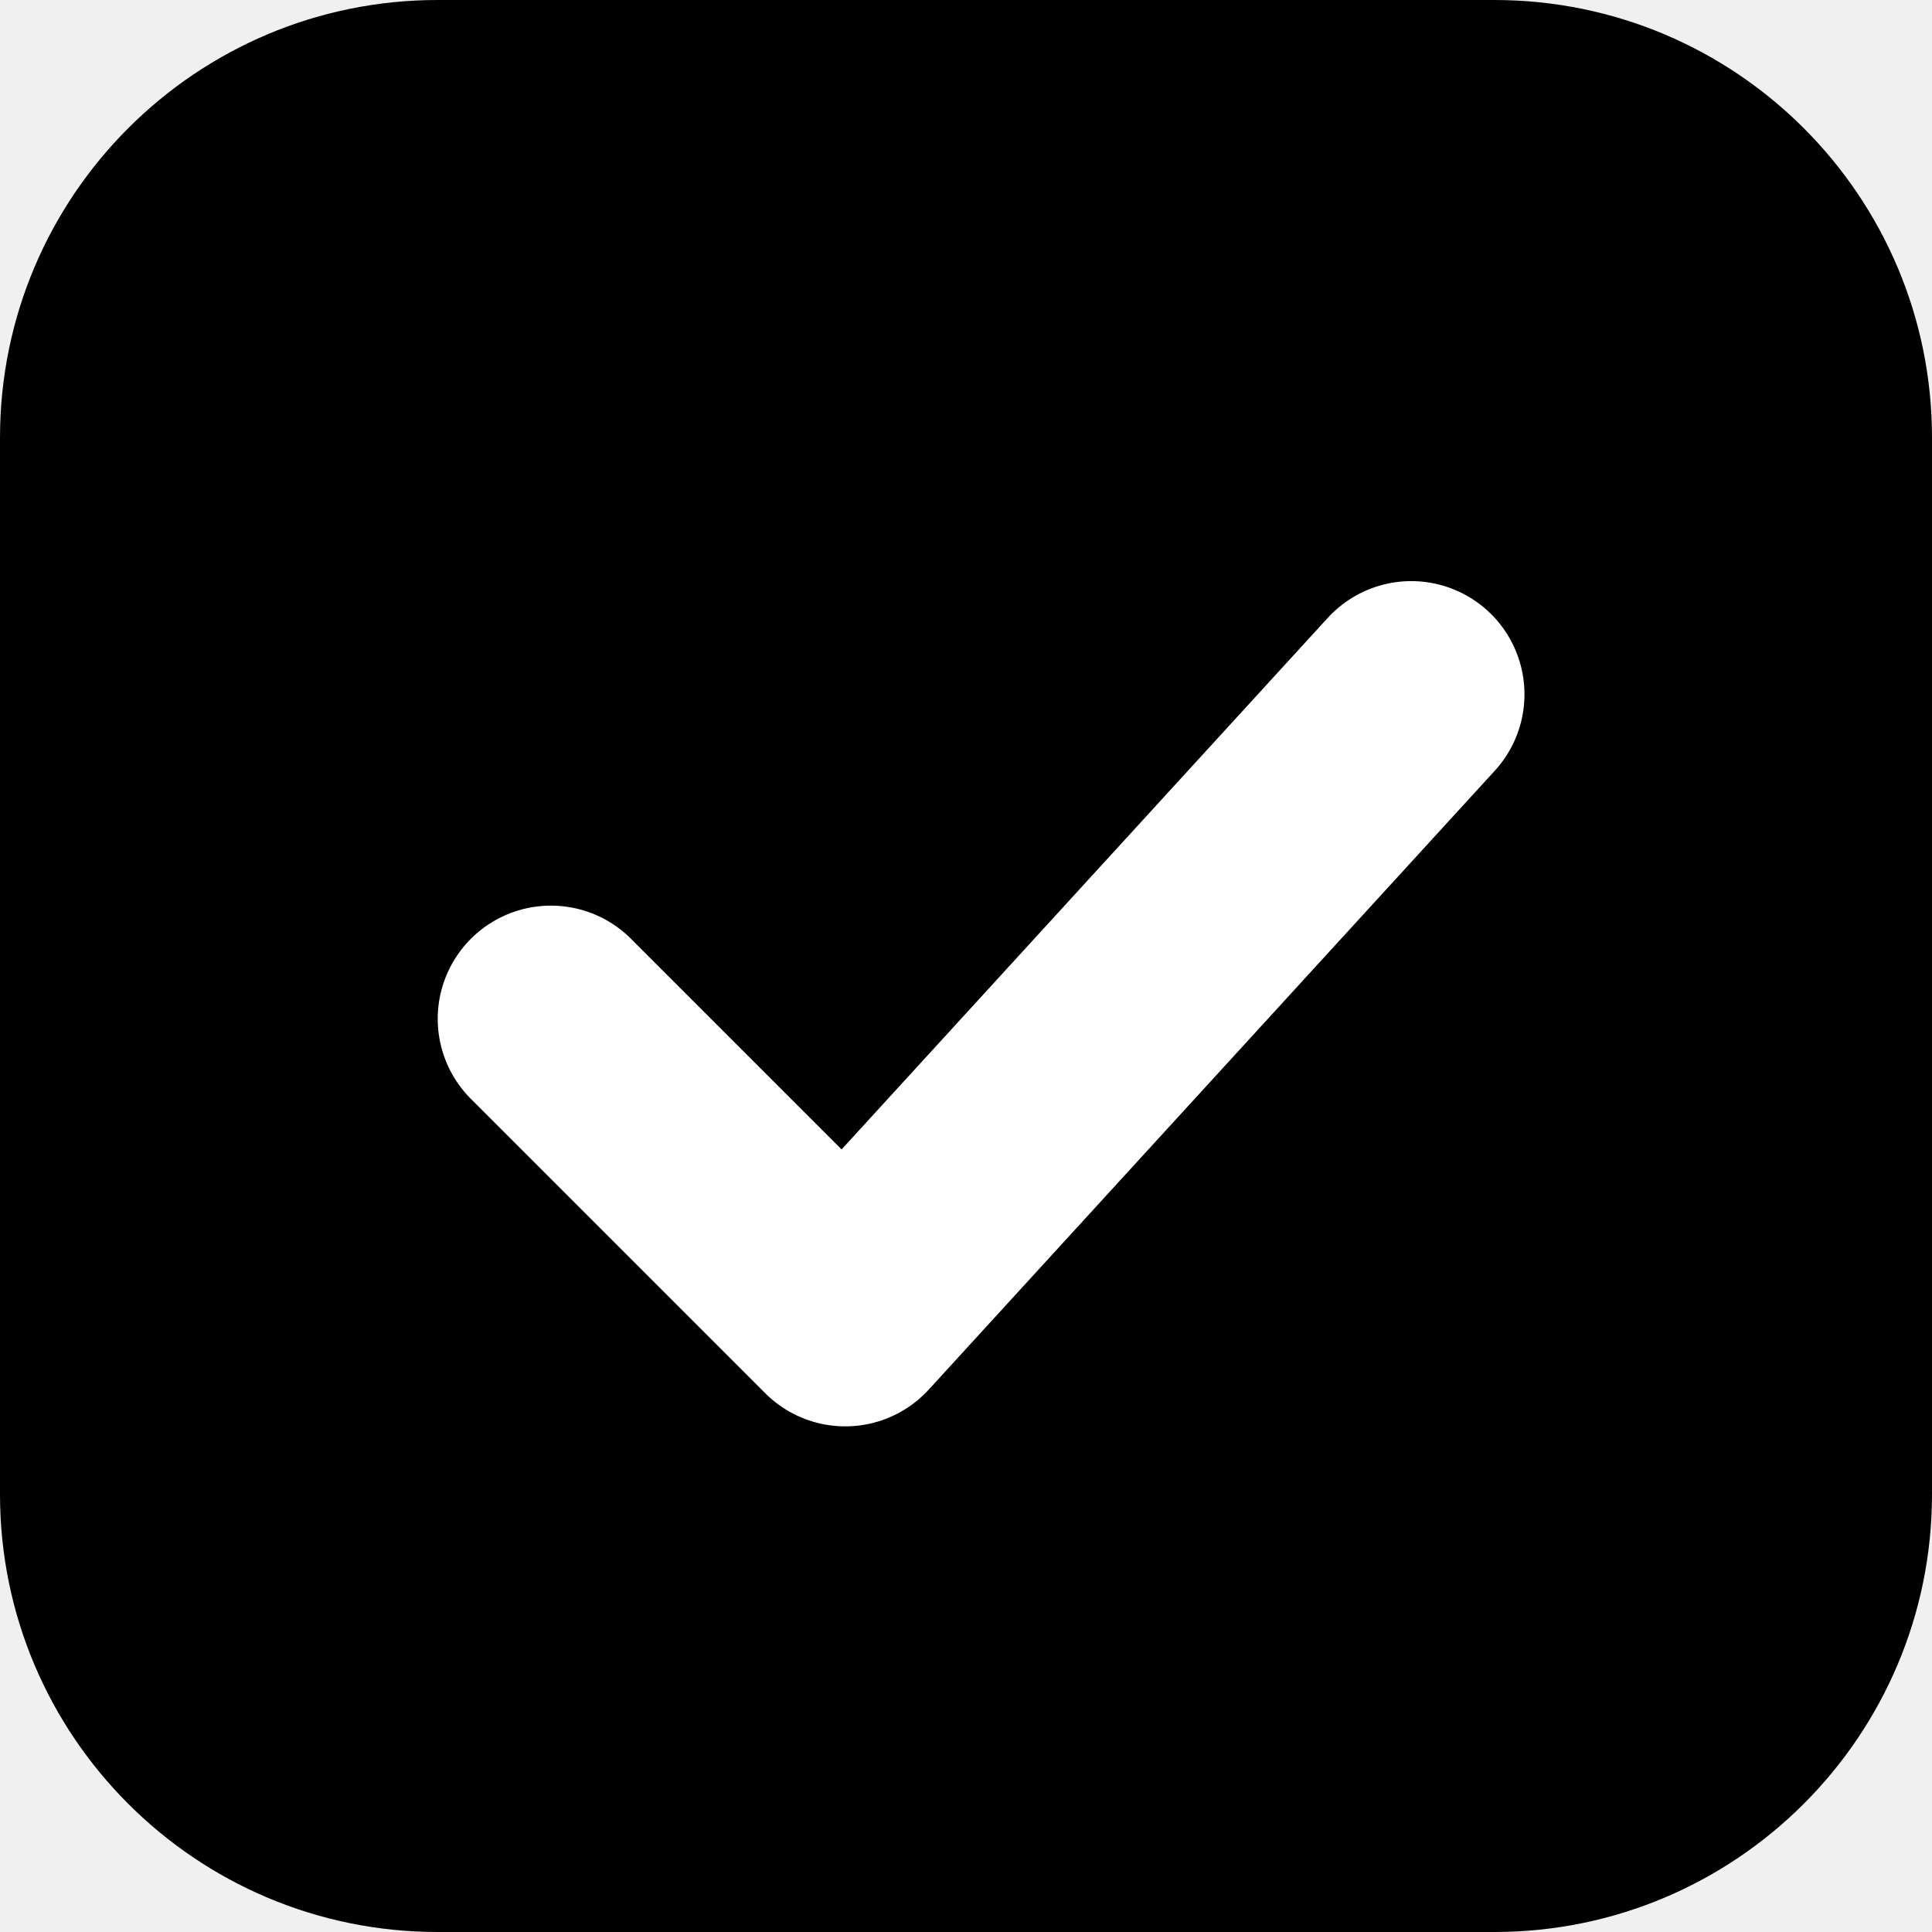
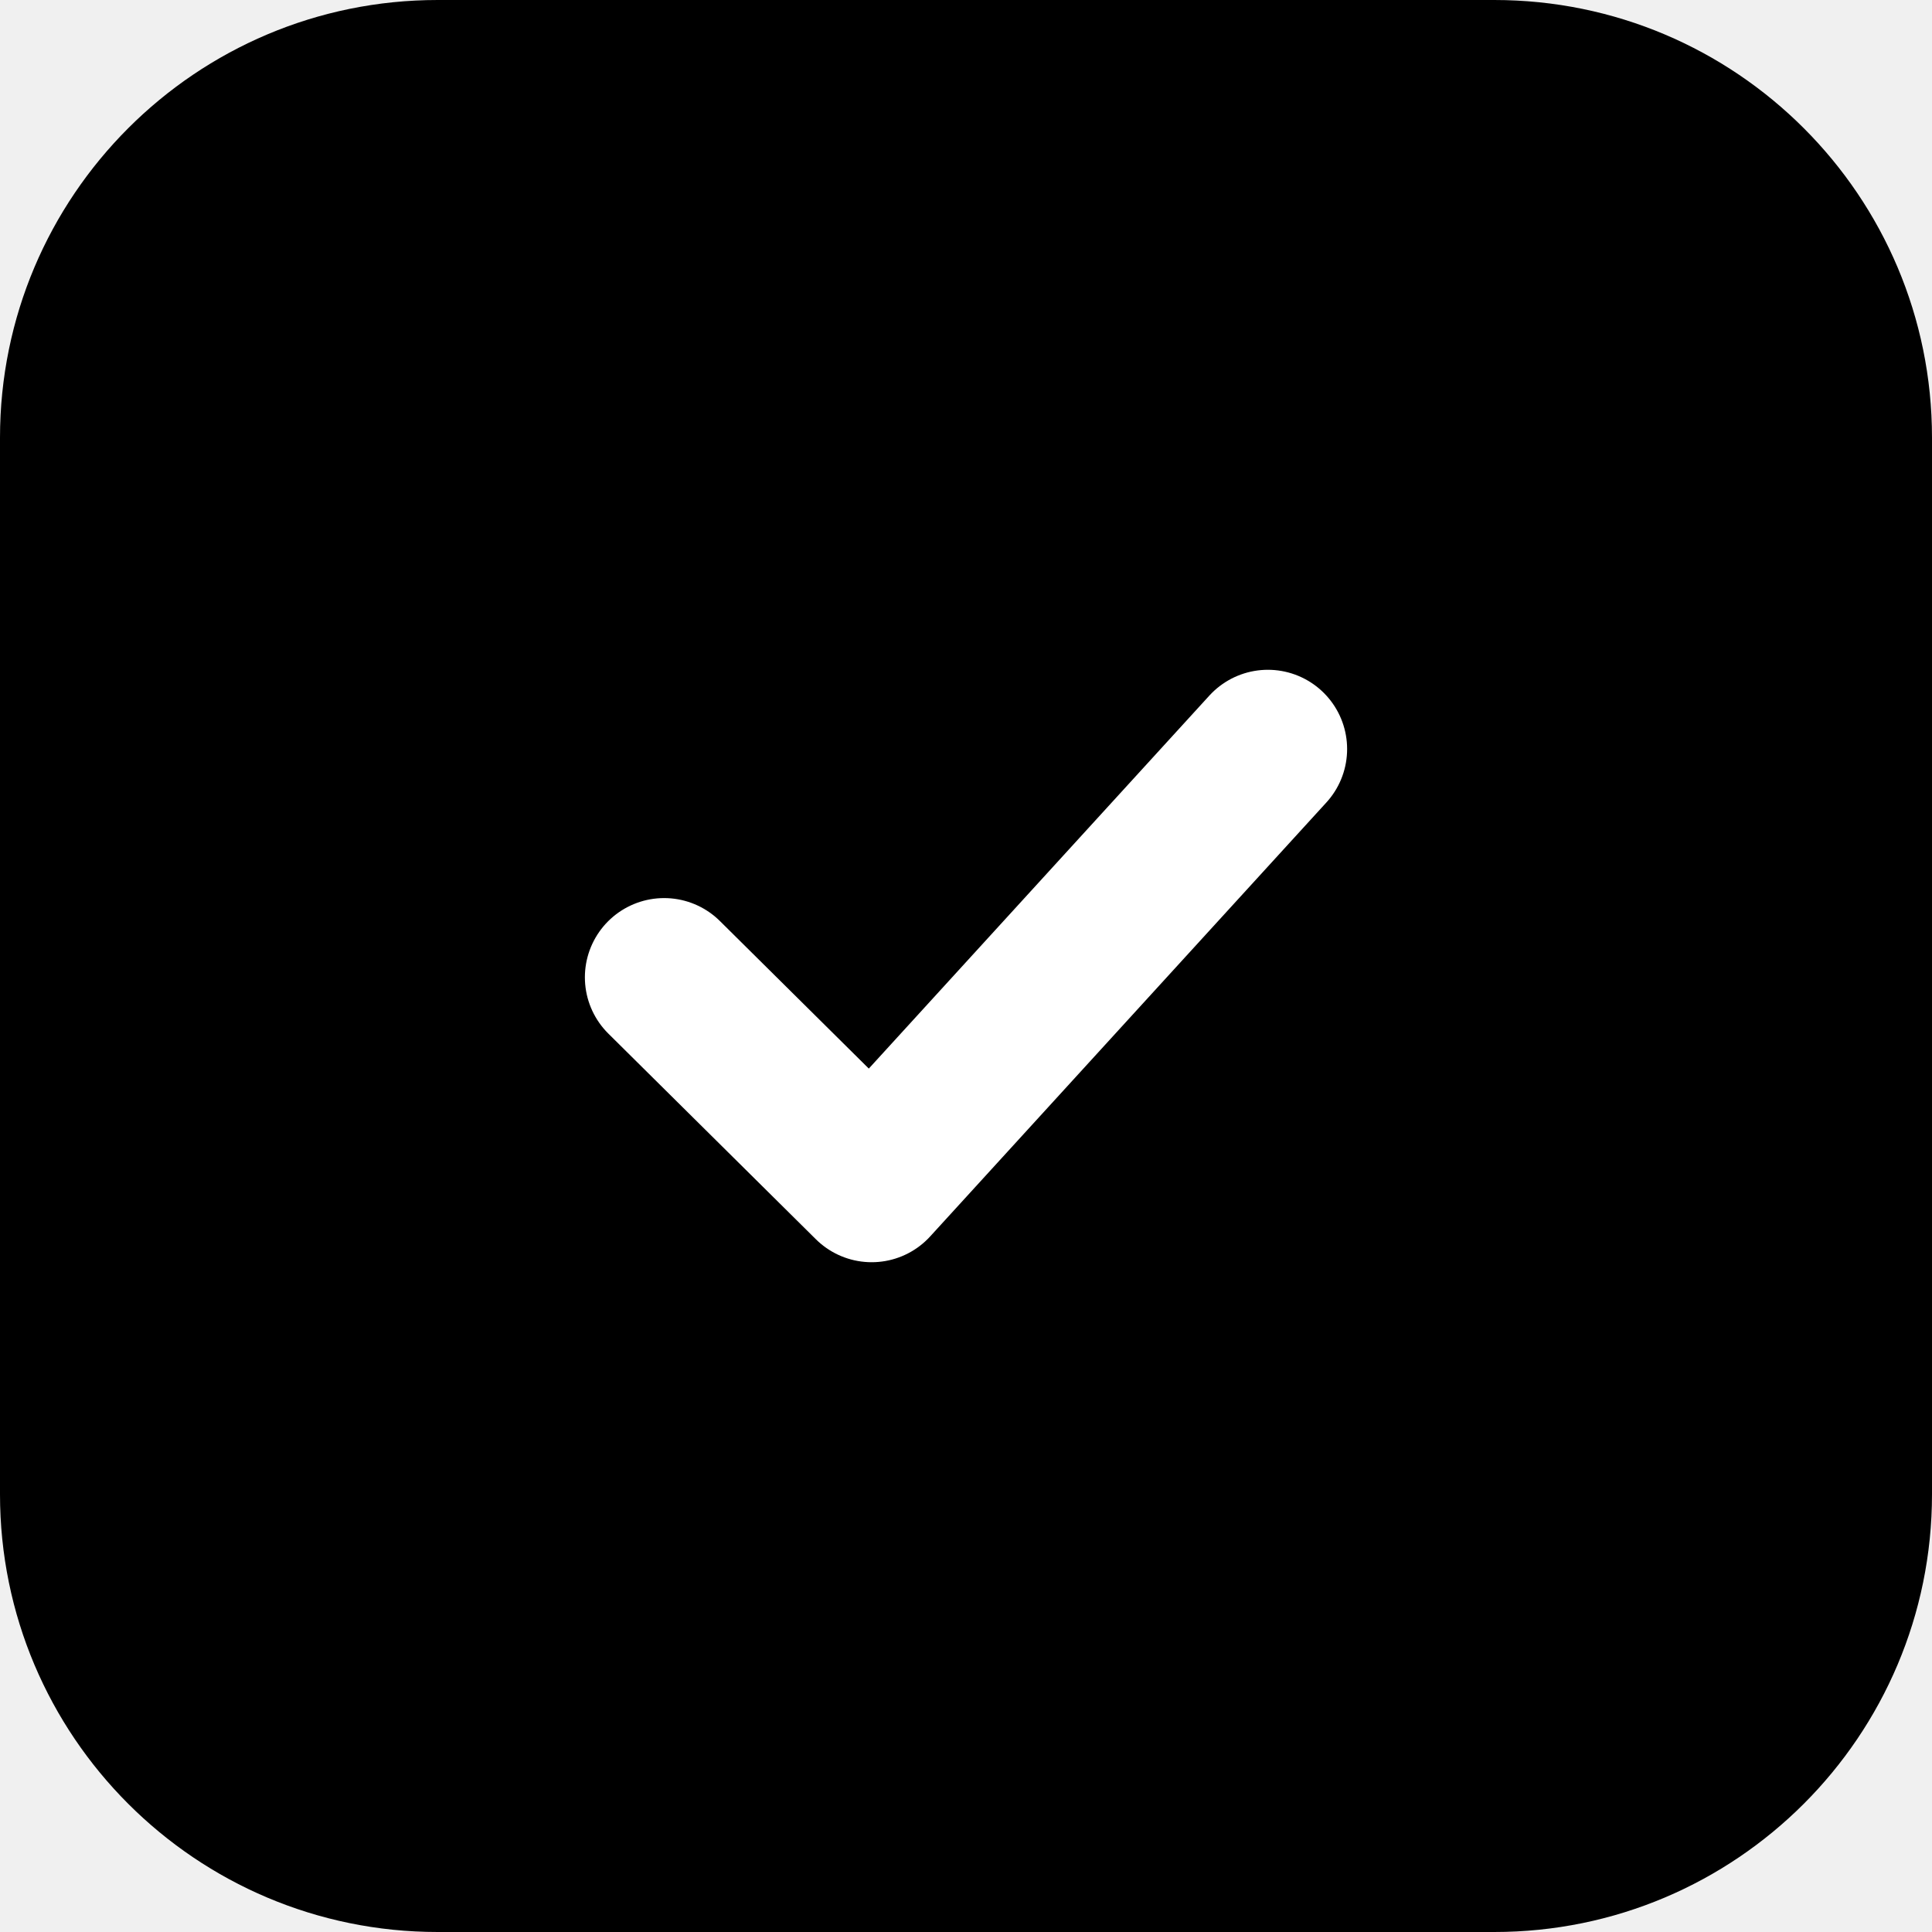
<svg xmlns="http://www.w3.org/2000/svg" viewBox="0 0 1024 1024">
  <rect width="1024" height="1024" rx="232" fill="#000000" />
-   <path d="M292 540 L448 696 L748 368" fill="none" stroke="#ffffff" stroke-width="120" stroke-linecap="round" stroke-linejoin="round" />
+   <path d="M352 518 L462 627 L672 397" fill="none" stroke="#ffffff" stroke-width="84" stroke-linecap="round" stroke-linejoin="round" />
</svg>
